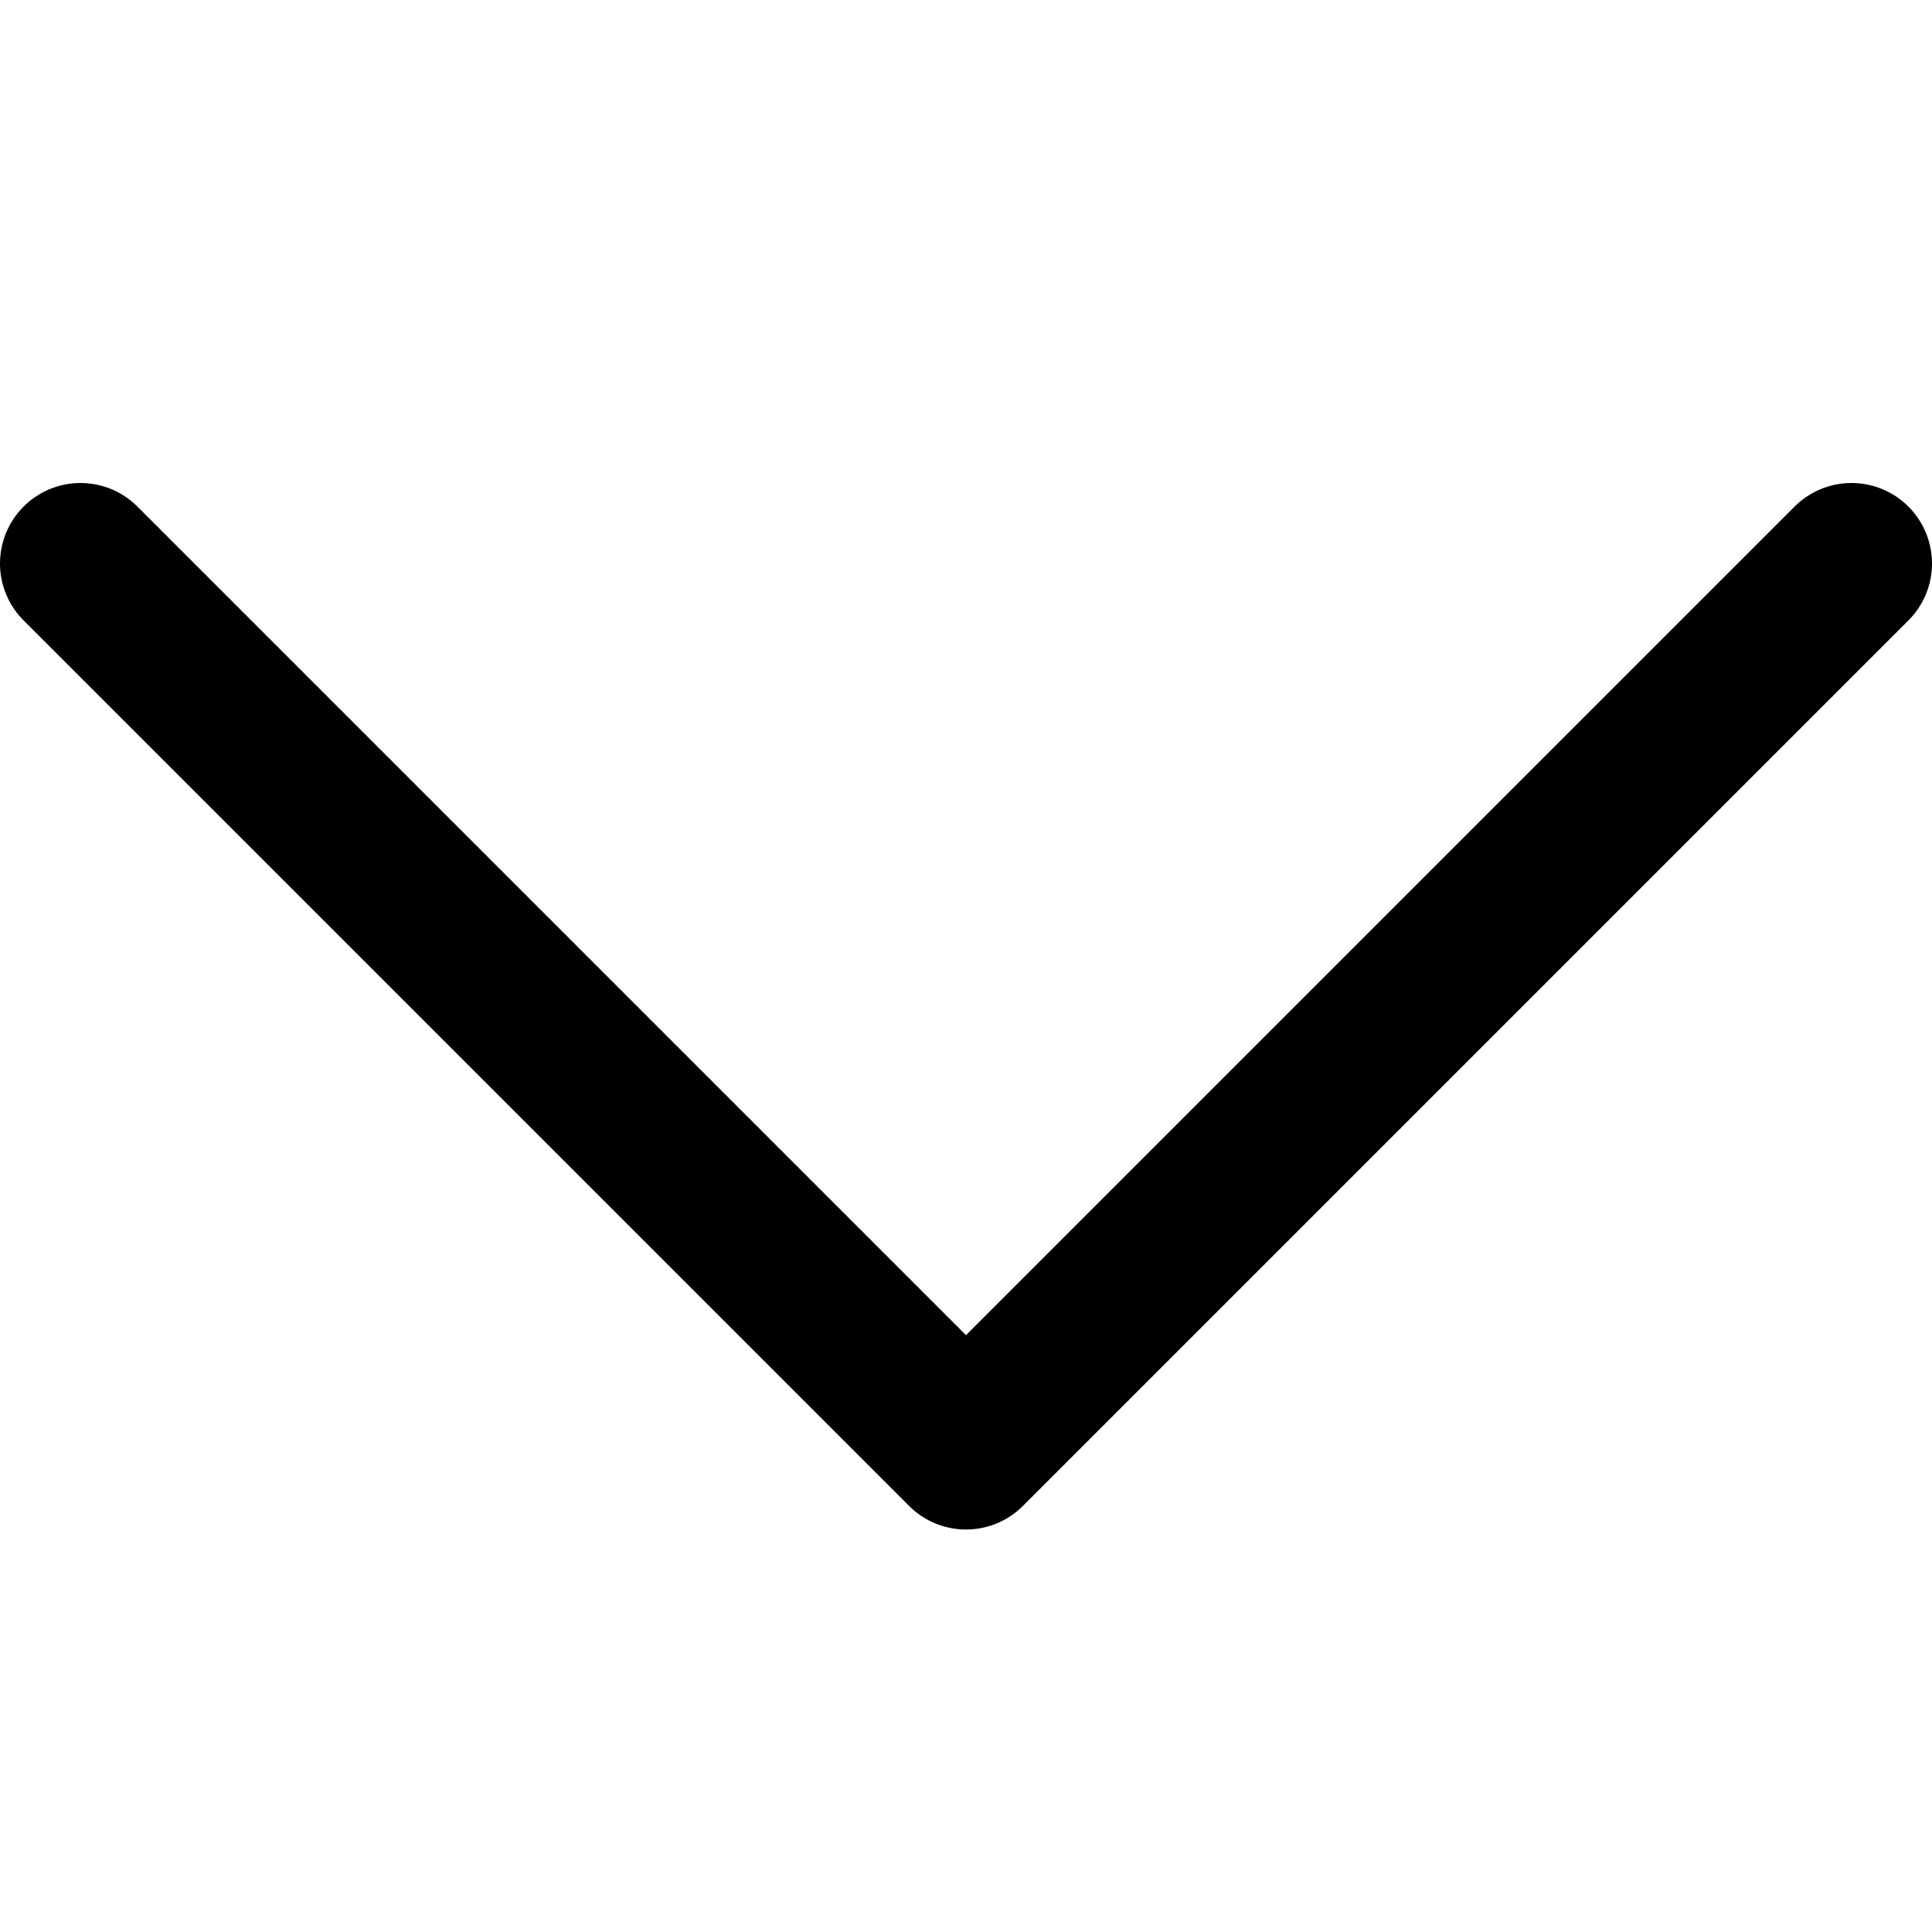
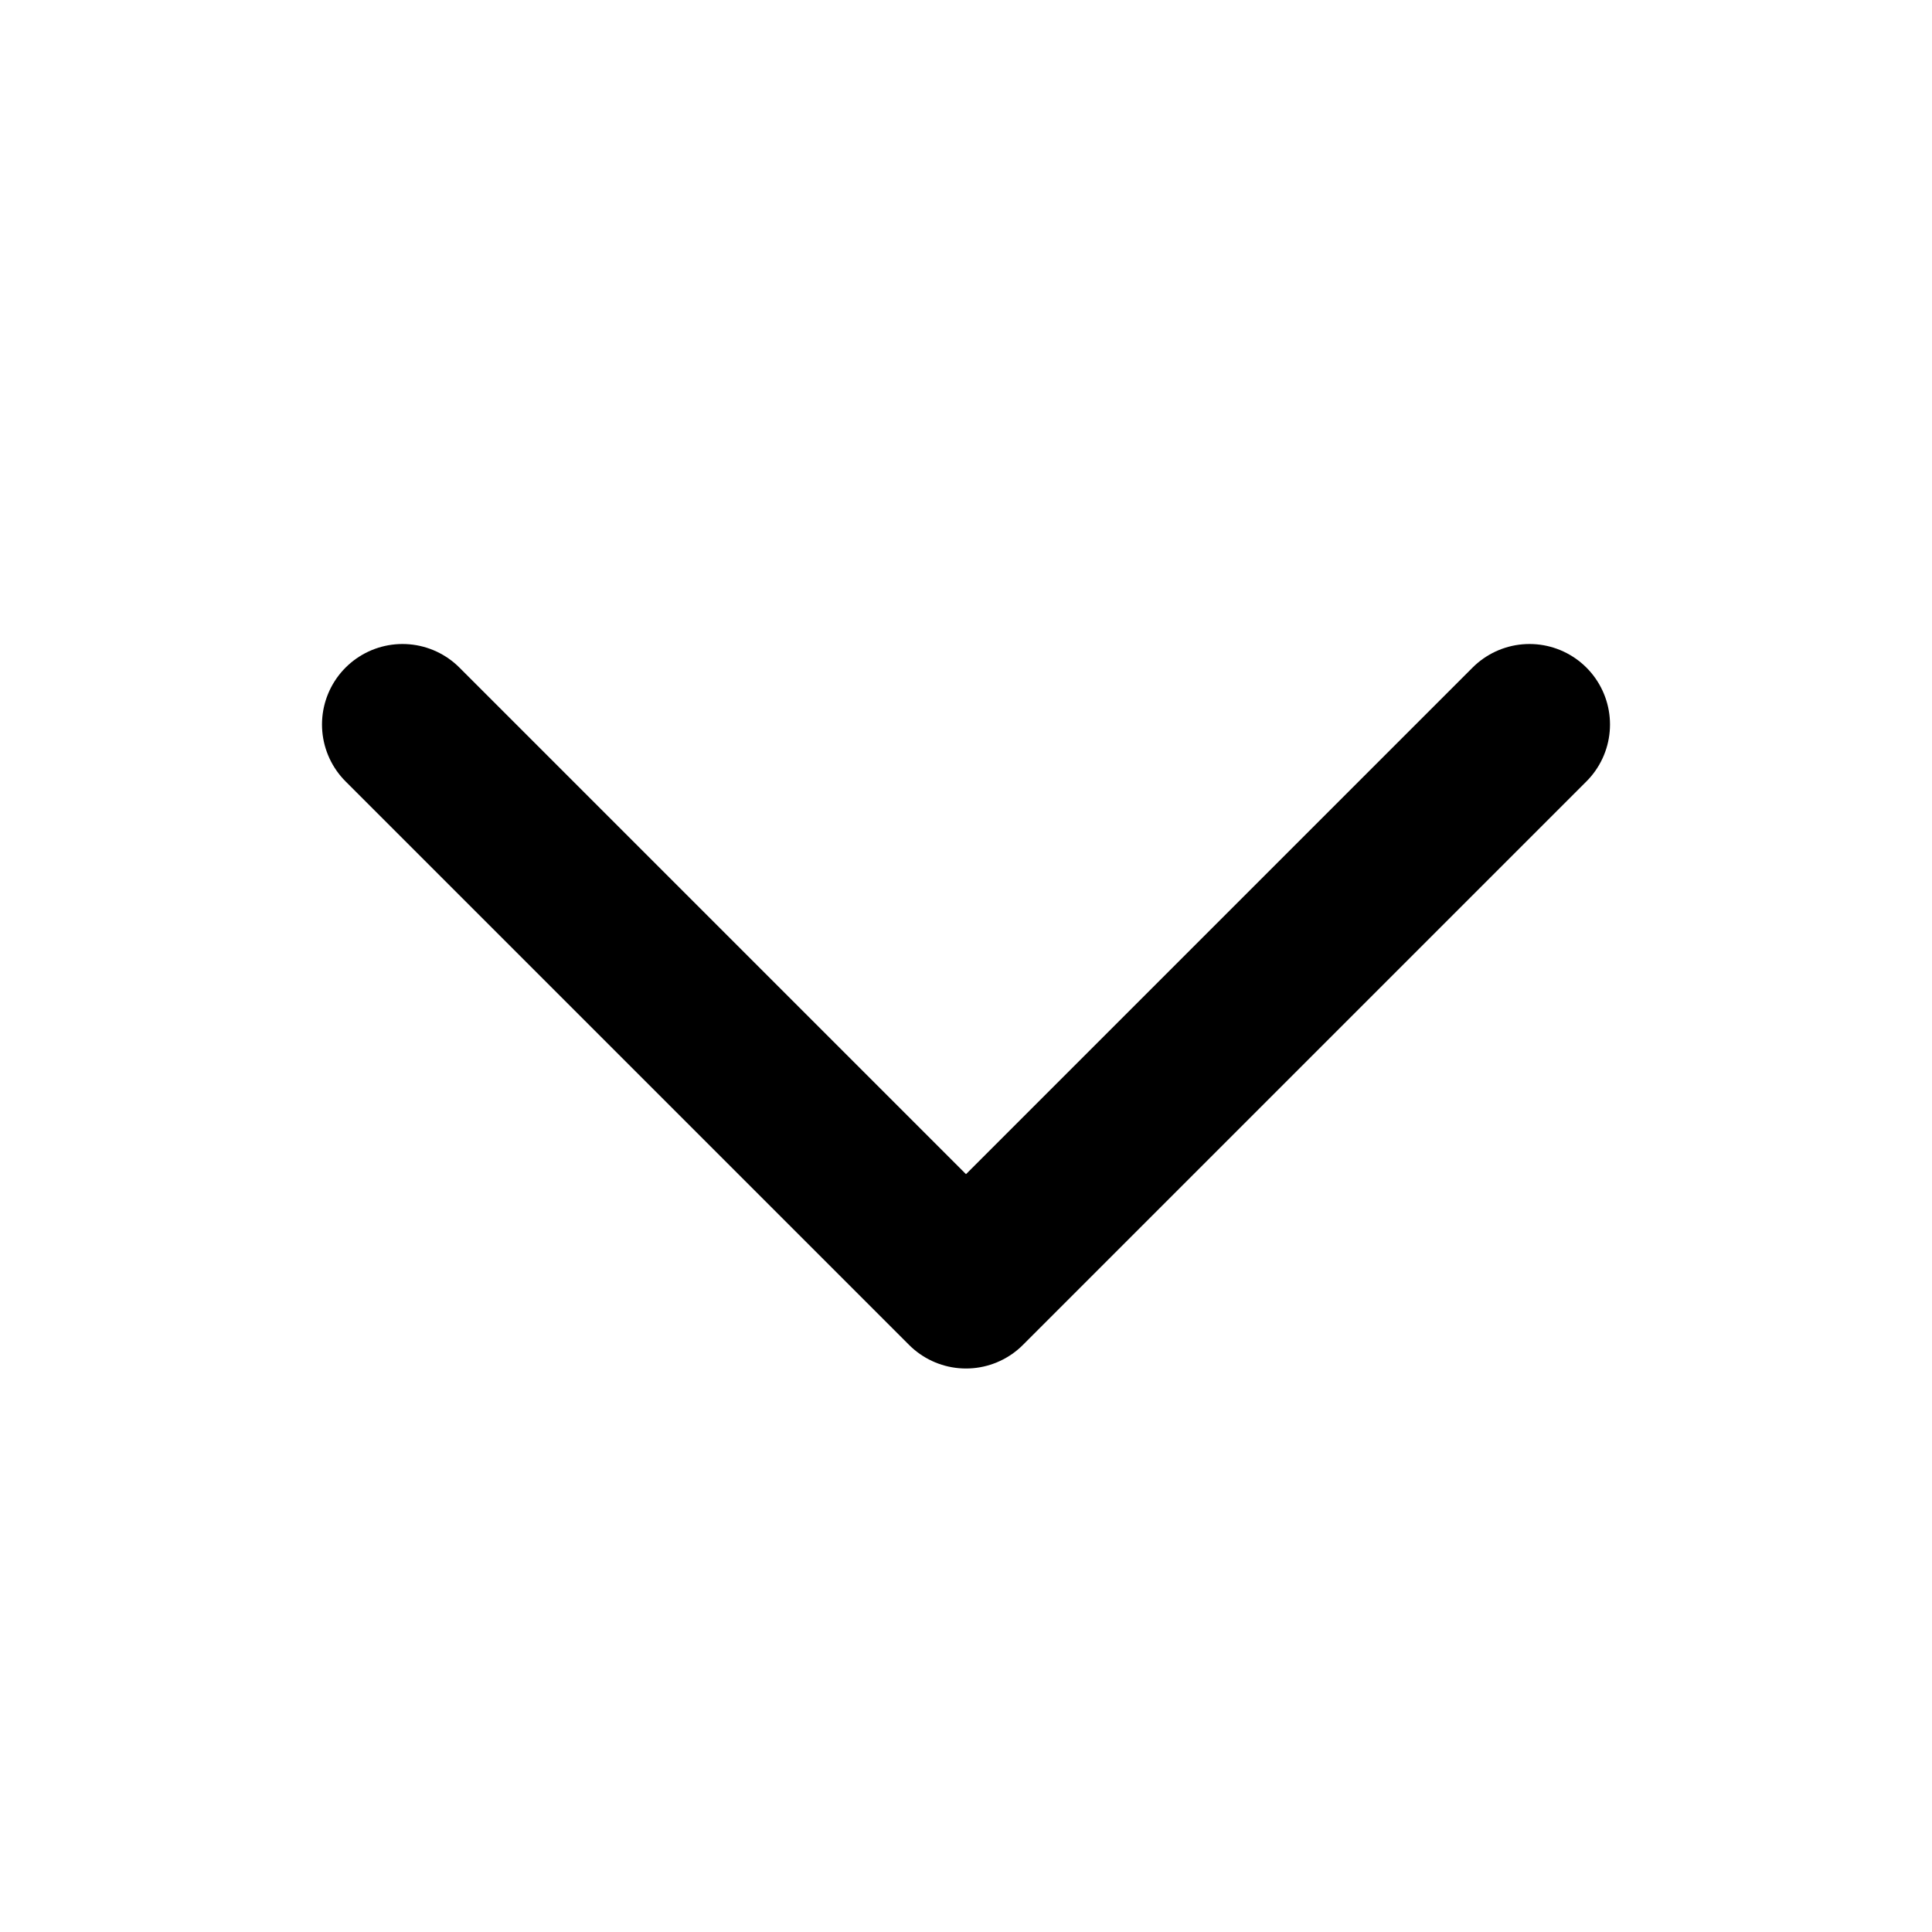
- <svg xmlns="http://www.w3.org/2000/svg" viewBox="0 0 24 24">
-   <polyline class="icon-stroke" stroke="#000000" fill="none" stroke-width="2" points="0 0 11 11 22 0" transform="translate(1 7)" stroke-linecap="round" stroke-linejoin="round" />
+ <svg xmlns="http://www.w3.org/2000/svg" fill="none" width="24" height="24" viewBox="0 0 24 24" stroke="currentColor">
+   <path stroke-linecap="round" stroke-linejoin="round" stroke-width="2" d="M19 9l-7 7-7-7" />
</svg>
